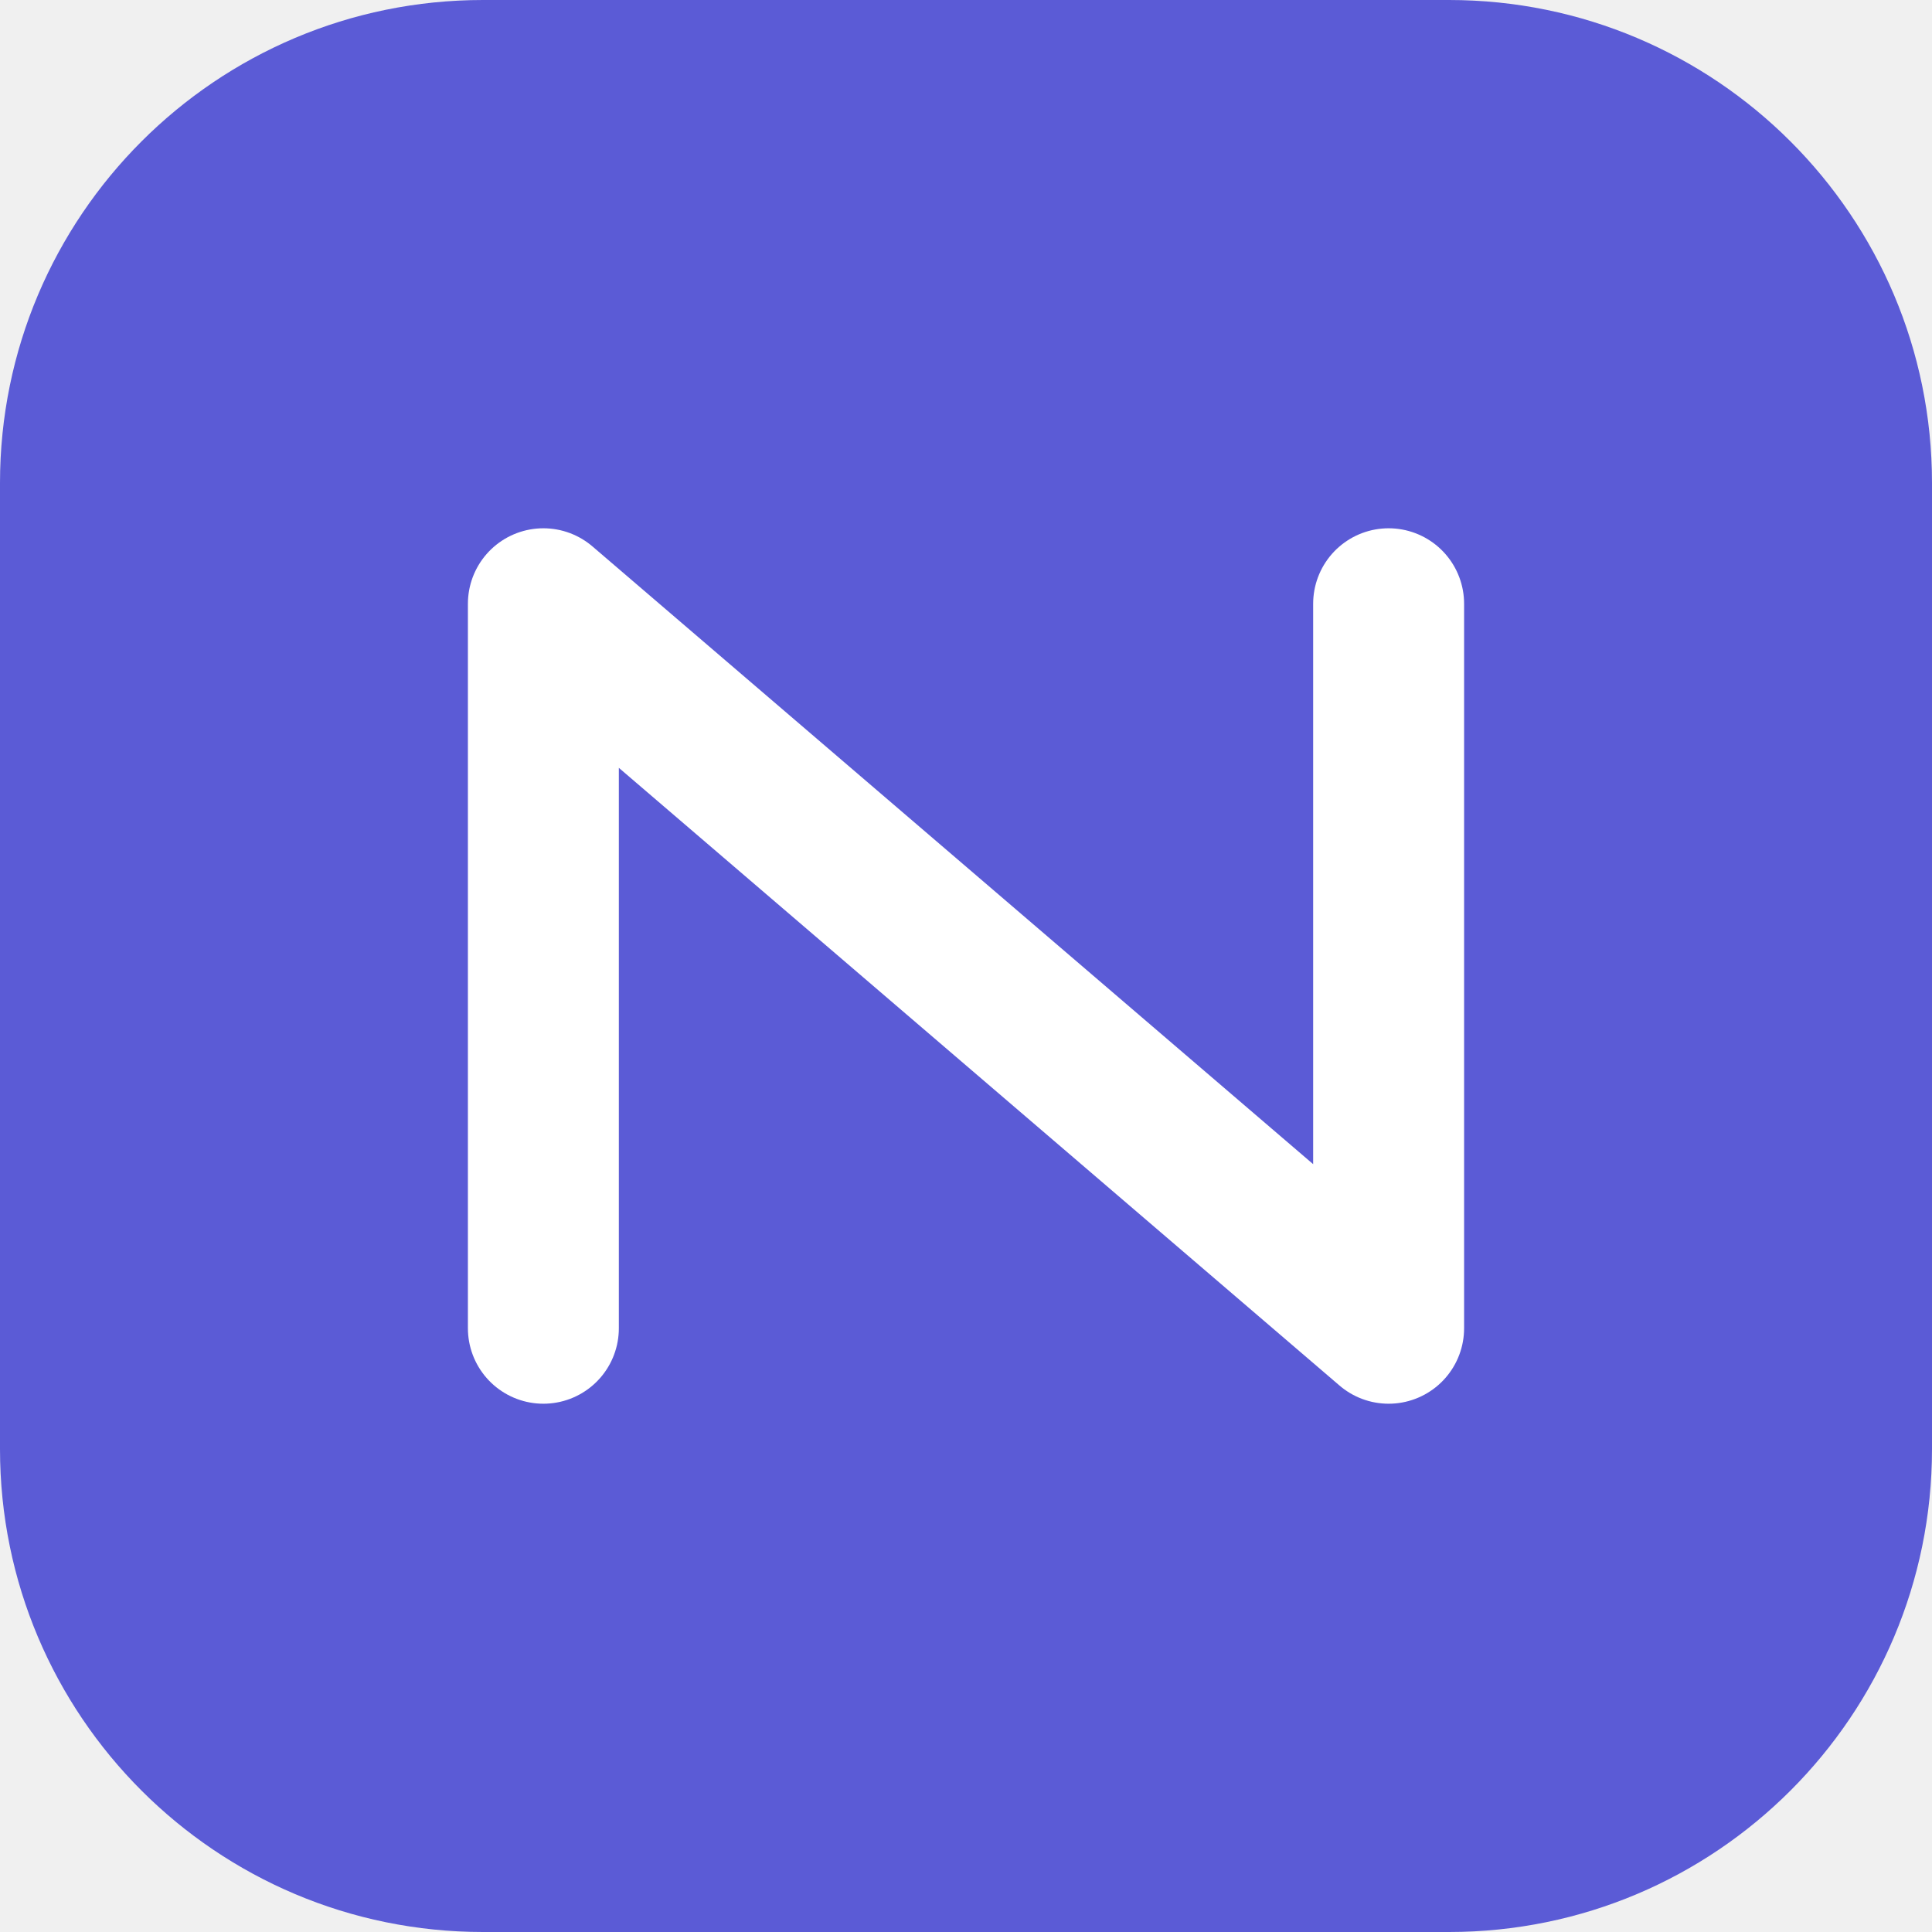
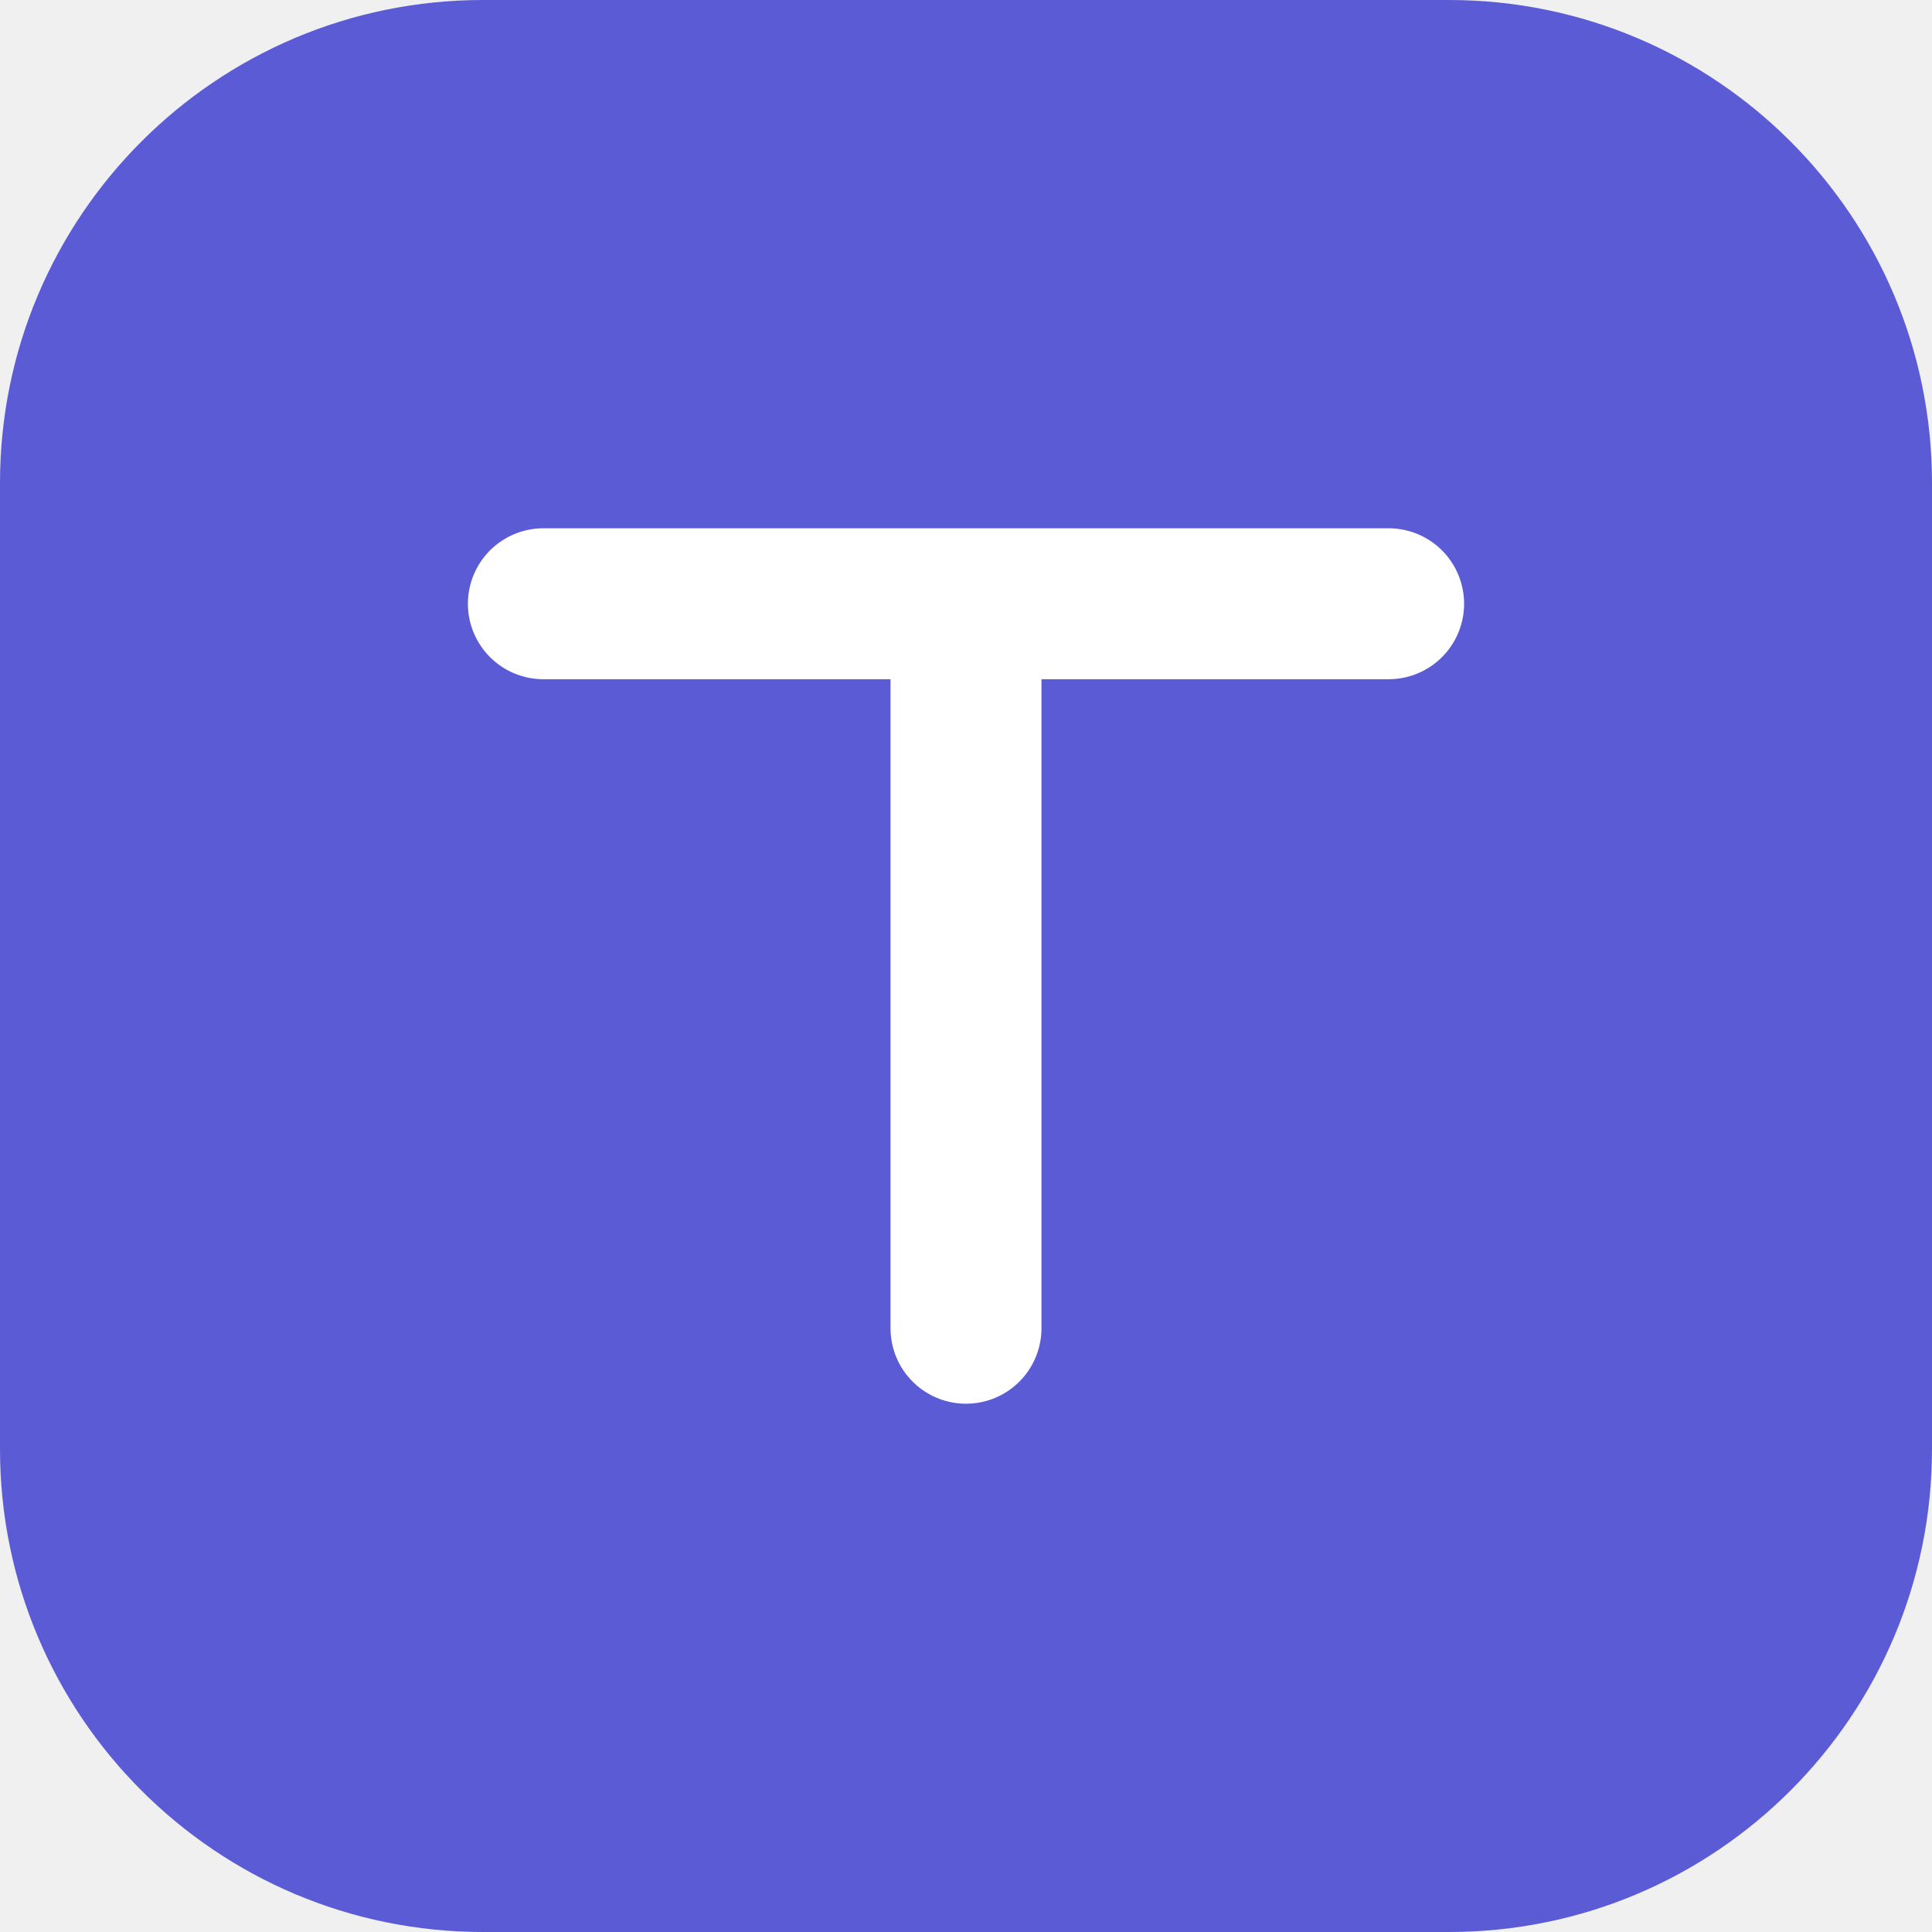
<svg xmlns="http://www.w3.org/2000/svg" viewBox="0 0 32 32">
  <rect width="32" height="32" rx="8" fill="#5b5bd6" />
-   <path d="M9 22V10l14 12V10" fill="none" stroke="#fff" stroke-width="2.5" stroke-linecap="round" stroke-linejoin="round" />
+   <path d="M9 10h14M16 10v12" fill="none" stroke="#fff" stroke-width="2.5" stroke-linecap="round" stroke-linejoin="round" />
</svg>
